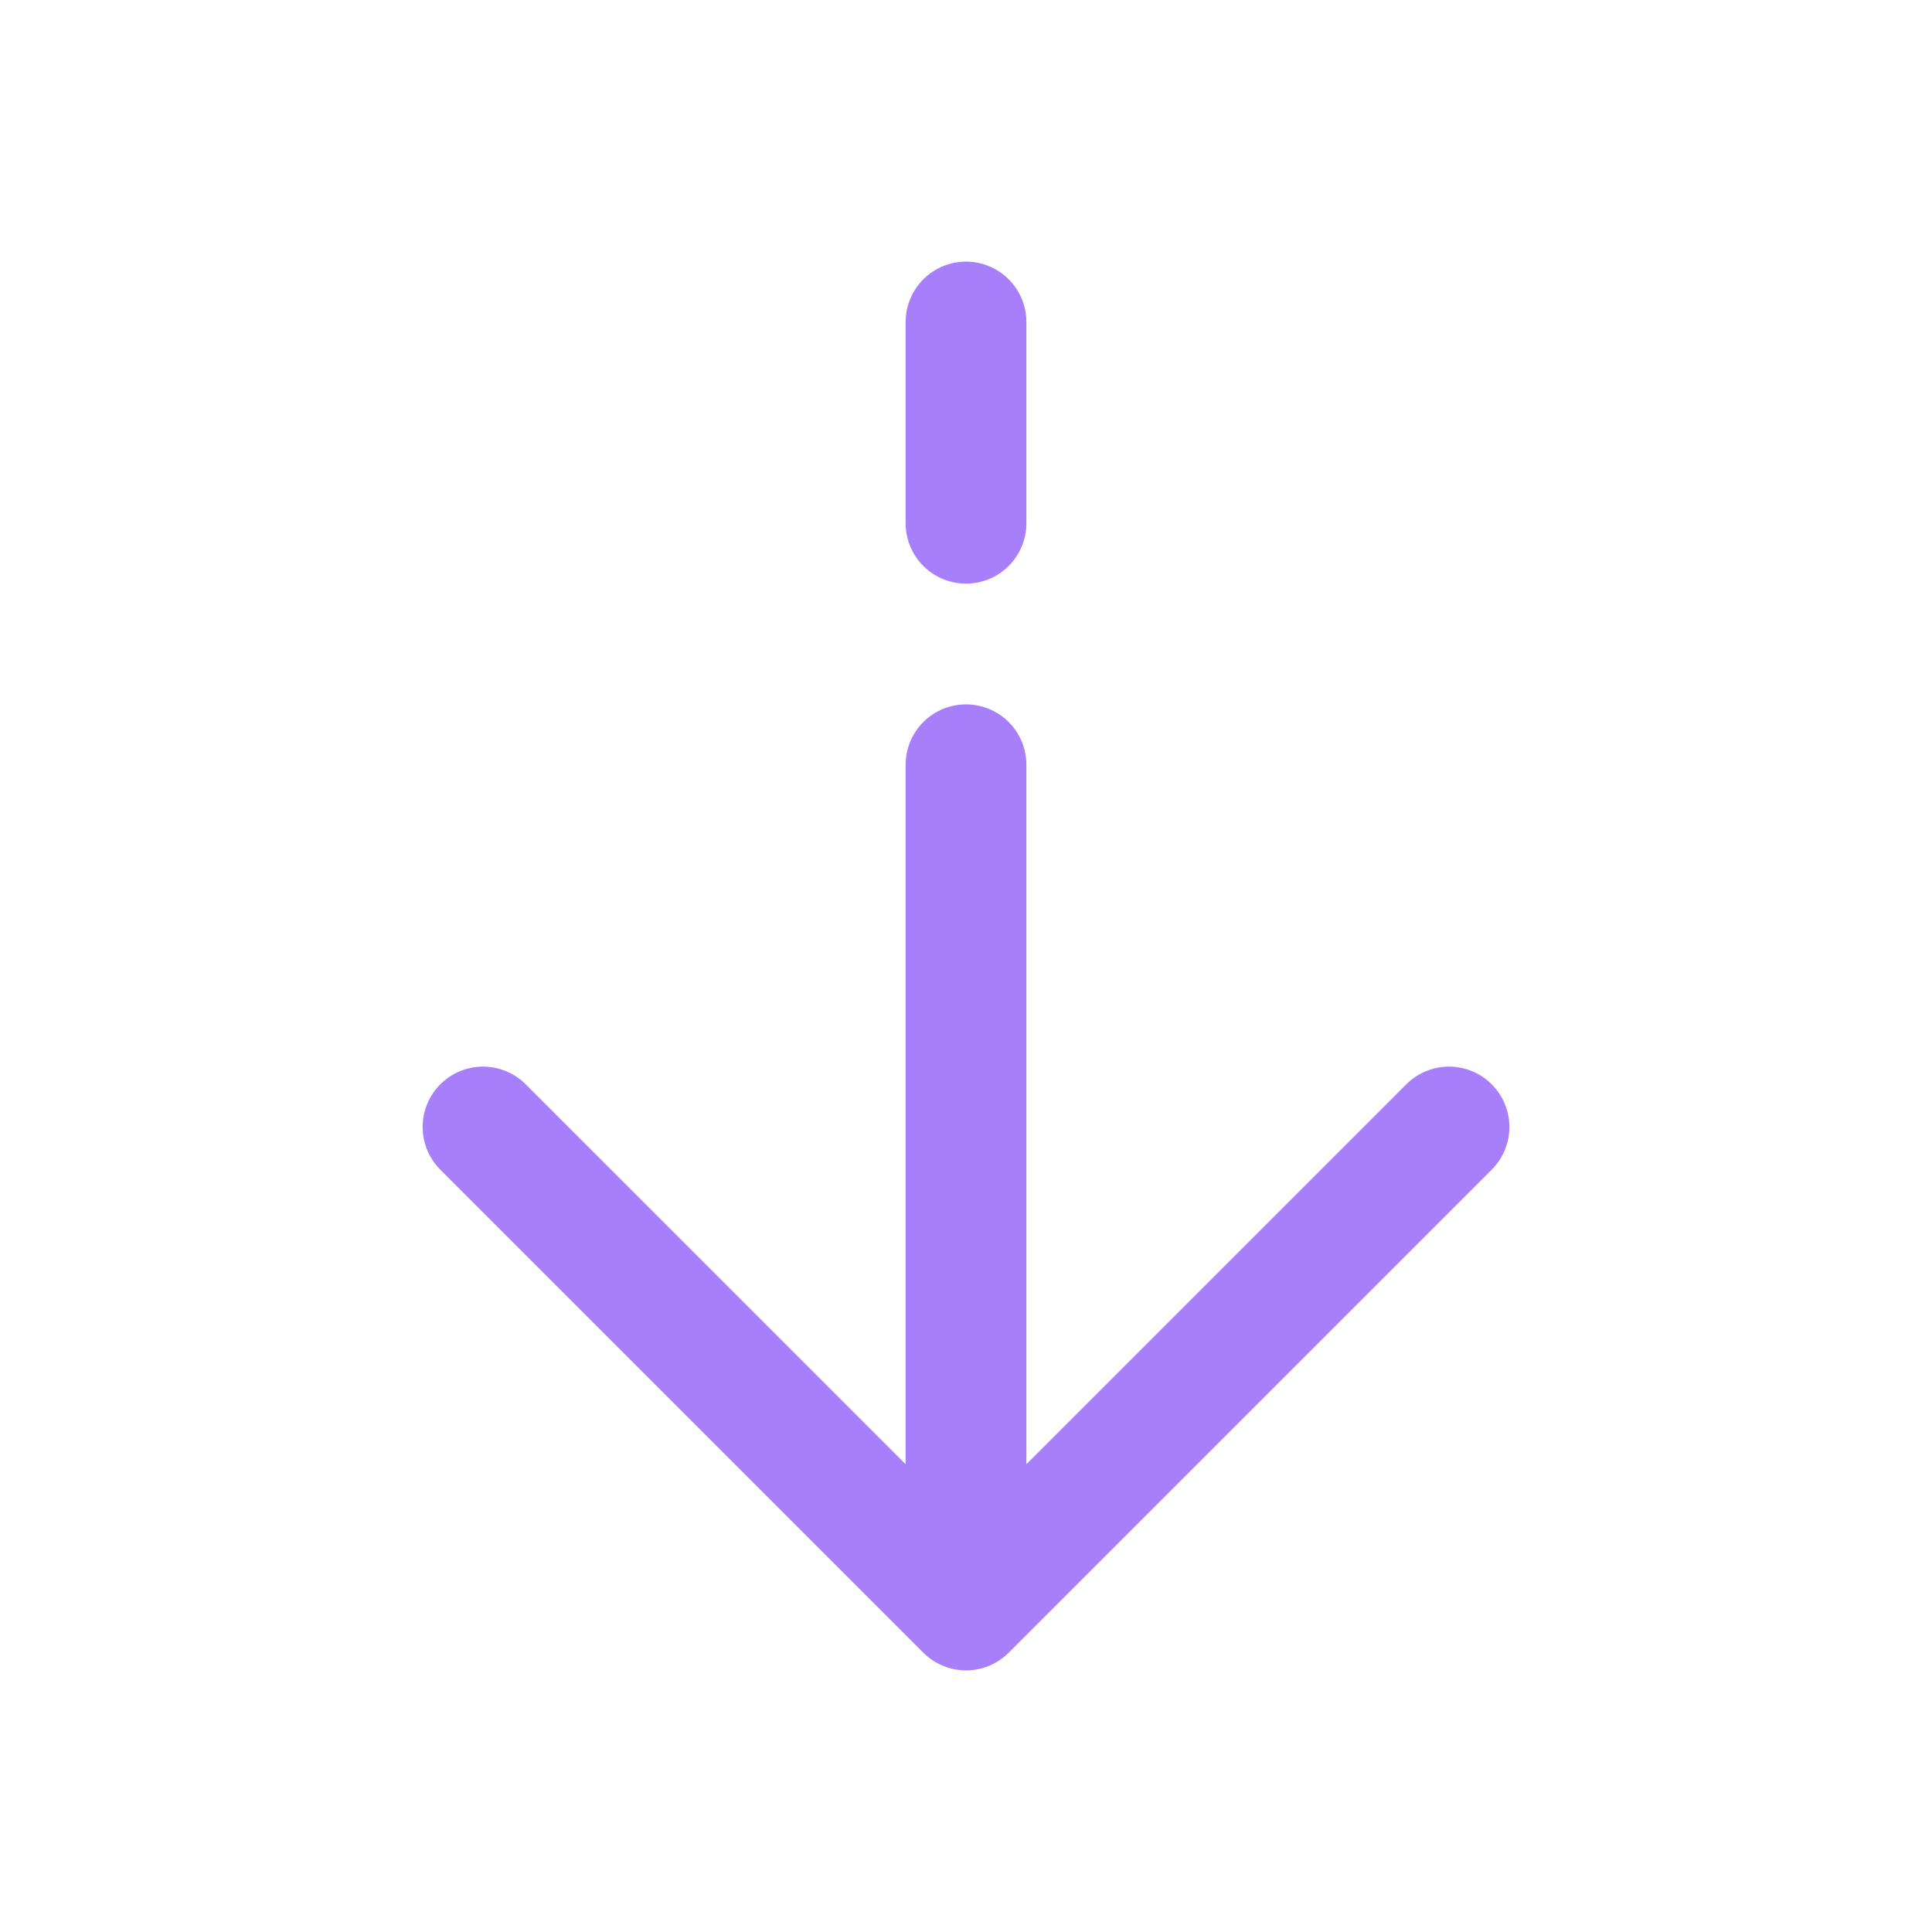
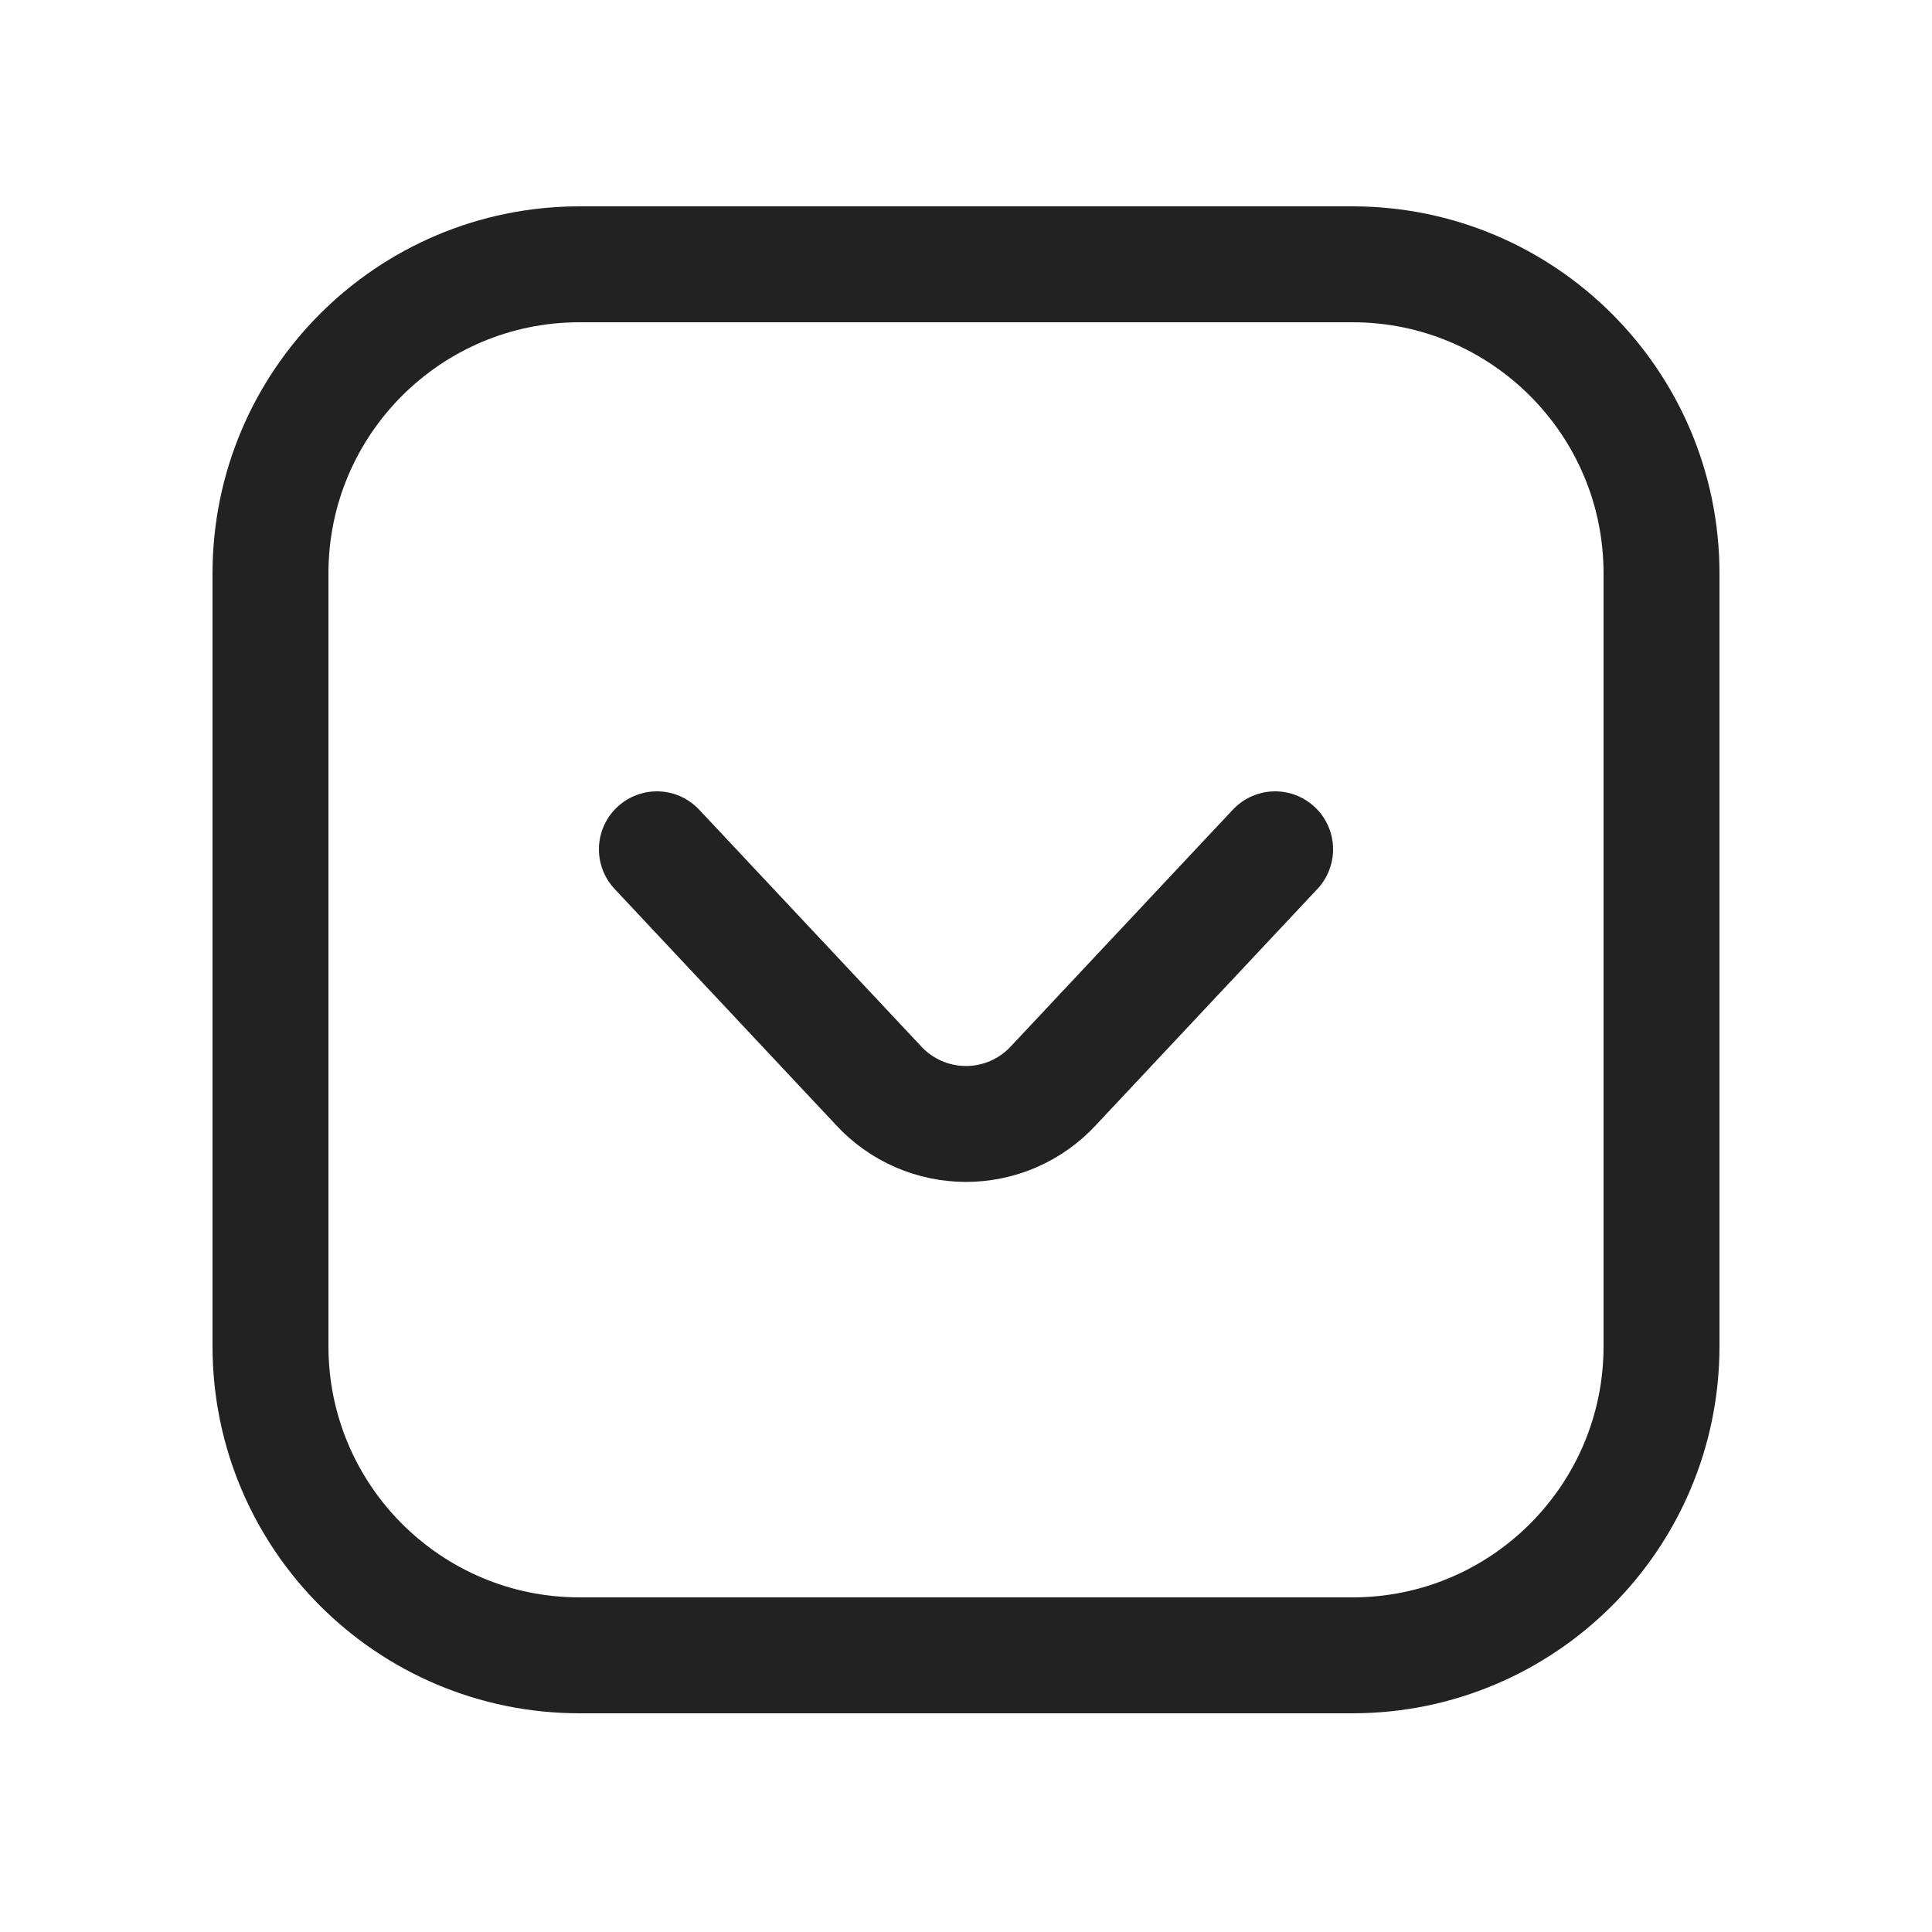
- <svg xmlns="http://www.w3.org/2000/svg" width="800px" height="800px" viewBox="0 0 24 24" fill="none" stroke="#000000">
+ <svg xmlns="http://www.w3.org/2000/svg" width="800px" height="800px" viewBox="-0.5 0 25 25" fill="none">
  <g id="SVGRepo_bgCarrier" stroke-width="0" />
  <g id="SVGRepo_tracerCarrier" stroke-linecap="round" stroke-linejoin="round" />
  <g id="SVGRepo_iconCarrier">
-     <path d="M12 20L18 14M12 20L6 14M12 20L12 9.5M12 4V6.5" stroke="#a87ffb" stroke-width="1.5" stroke-linecap="round" stroke-linejoin="round" />
+     <path d="M16 10.99L13.13 14.05C12.986 14.206 12.811 14.33 12.617 14.415C12.422 14.5 12.212 14.544 12 14.544C11.788 14.544 11.578 14.5 11.383 14.415C11.189 14.33 11.014 14.206 10.87 14.05L8 10.99" stroke="#222222" stroke-width="1.5" stroke-linecap="round" stroke-linejoin="round" />
+     <path d="M21 17.42V7.42C21 5.211 19.209 3.42 17 3.42L7 3.42C4.791 3.42 3 5.211 3 7.42V17.42C3 19.629 4.791 21.42 7 21.42H17C19.209 21.42 21 19.629 21 17.42Z" stroke="#222222" stroke-width="1.5" stroke-linecap="round" stroke-linejoin="round" />
  </g>
</svg>
